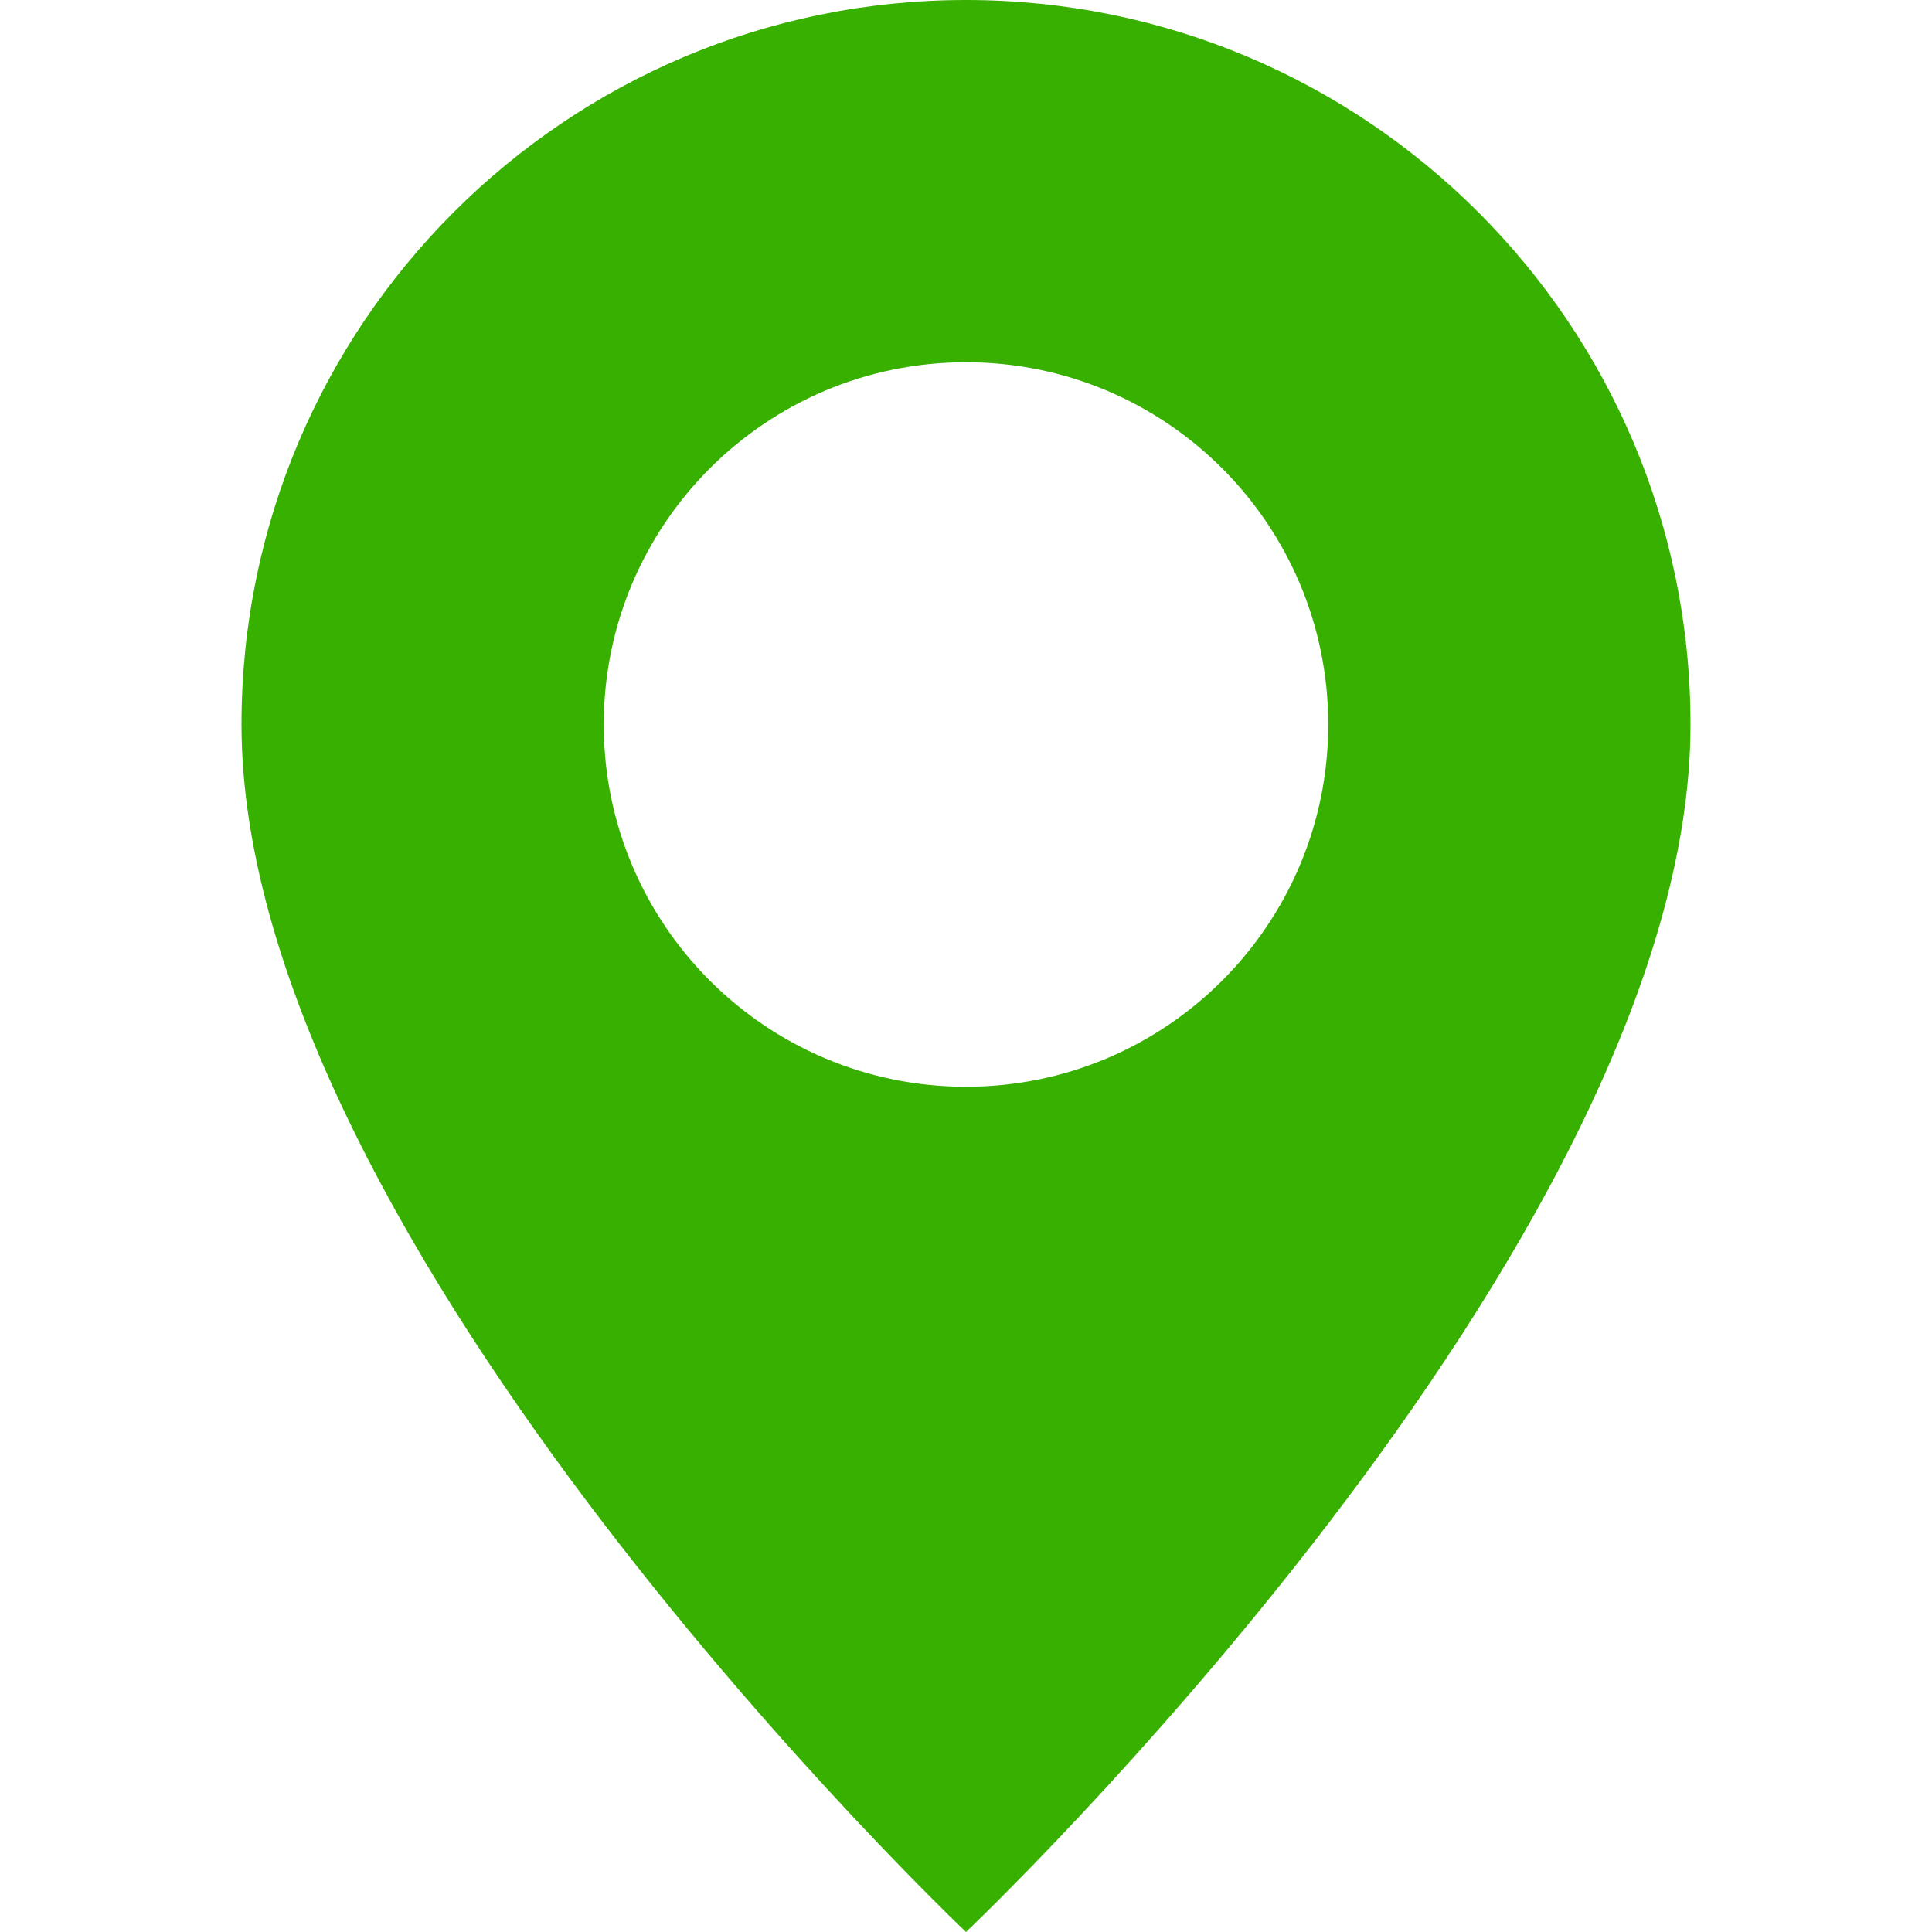
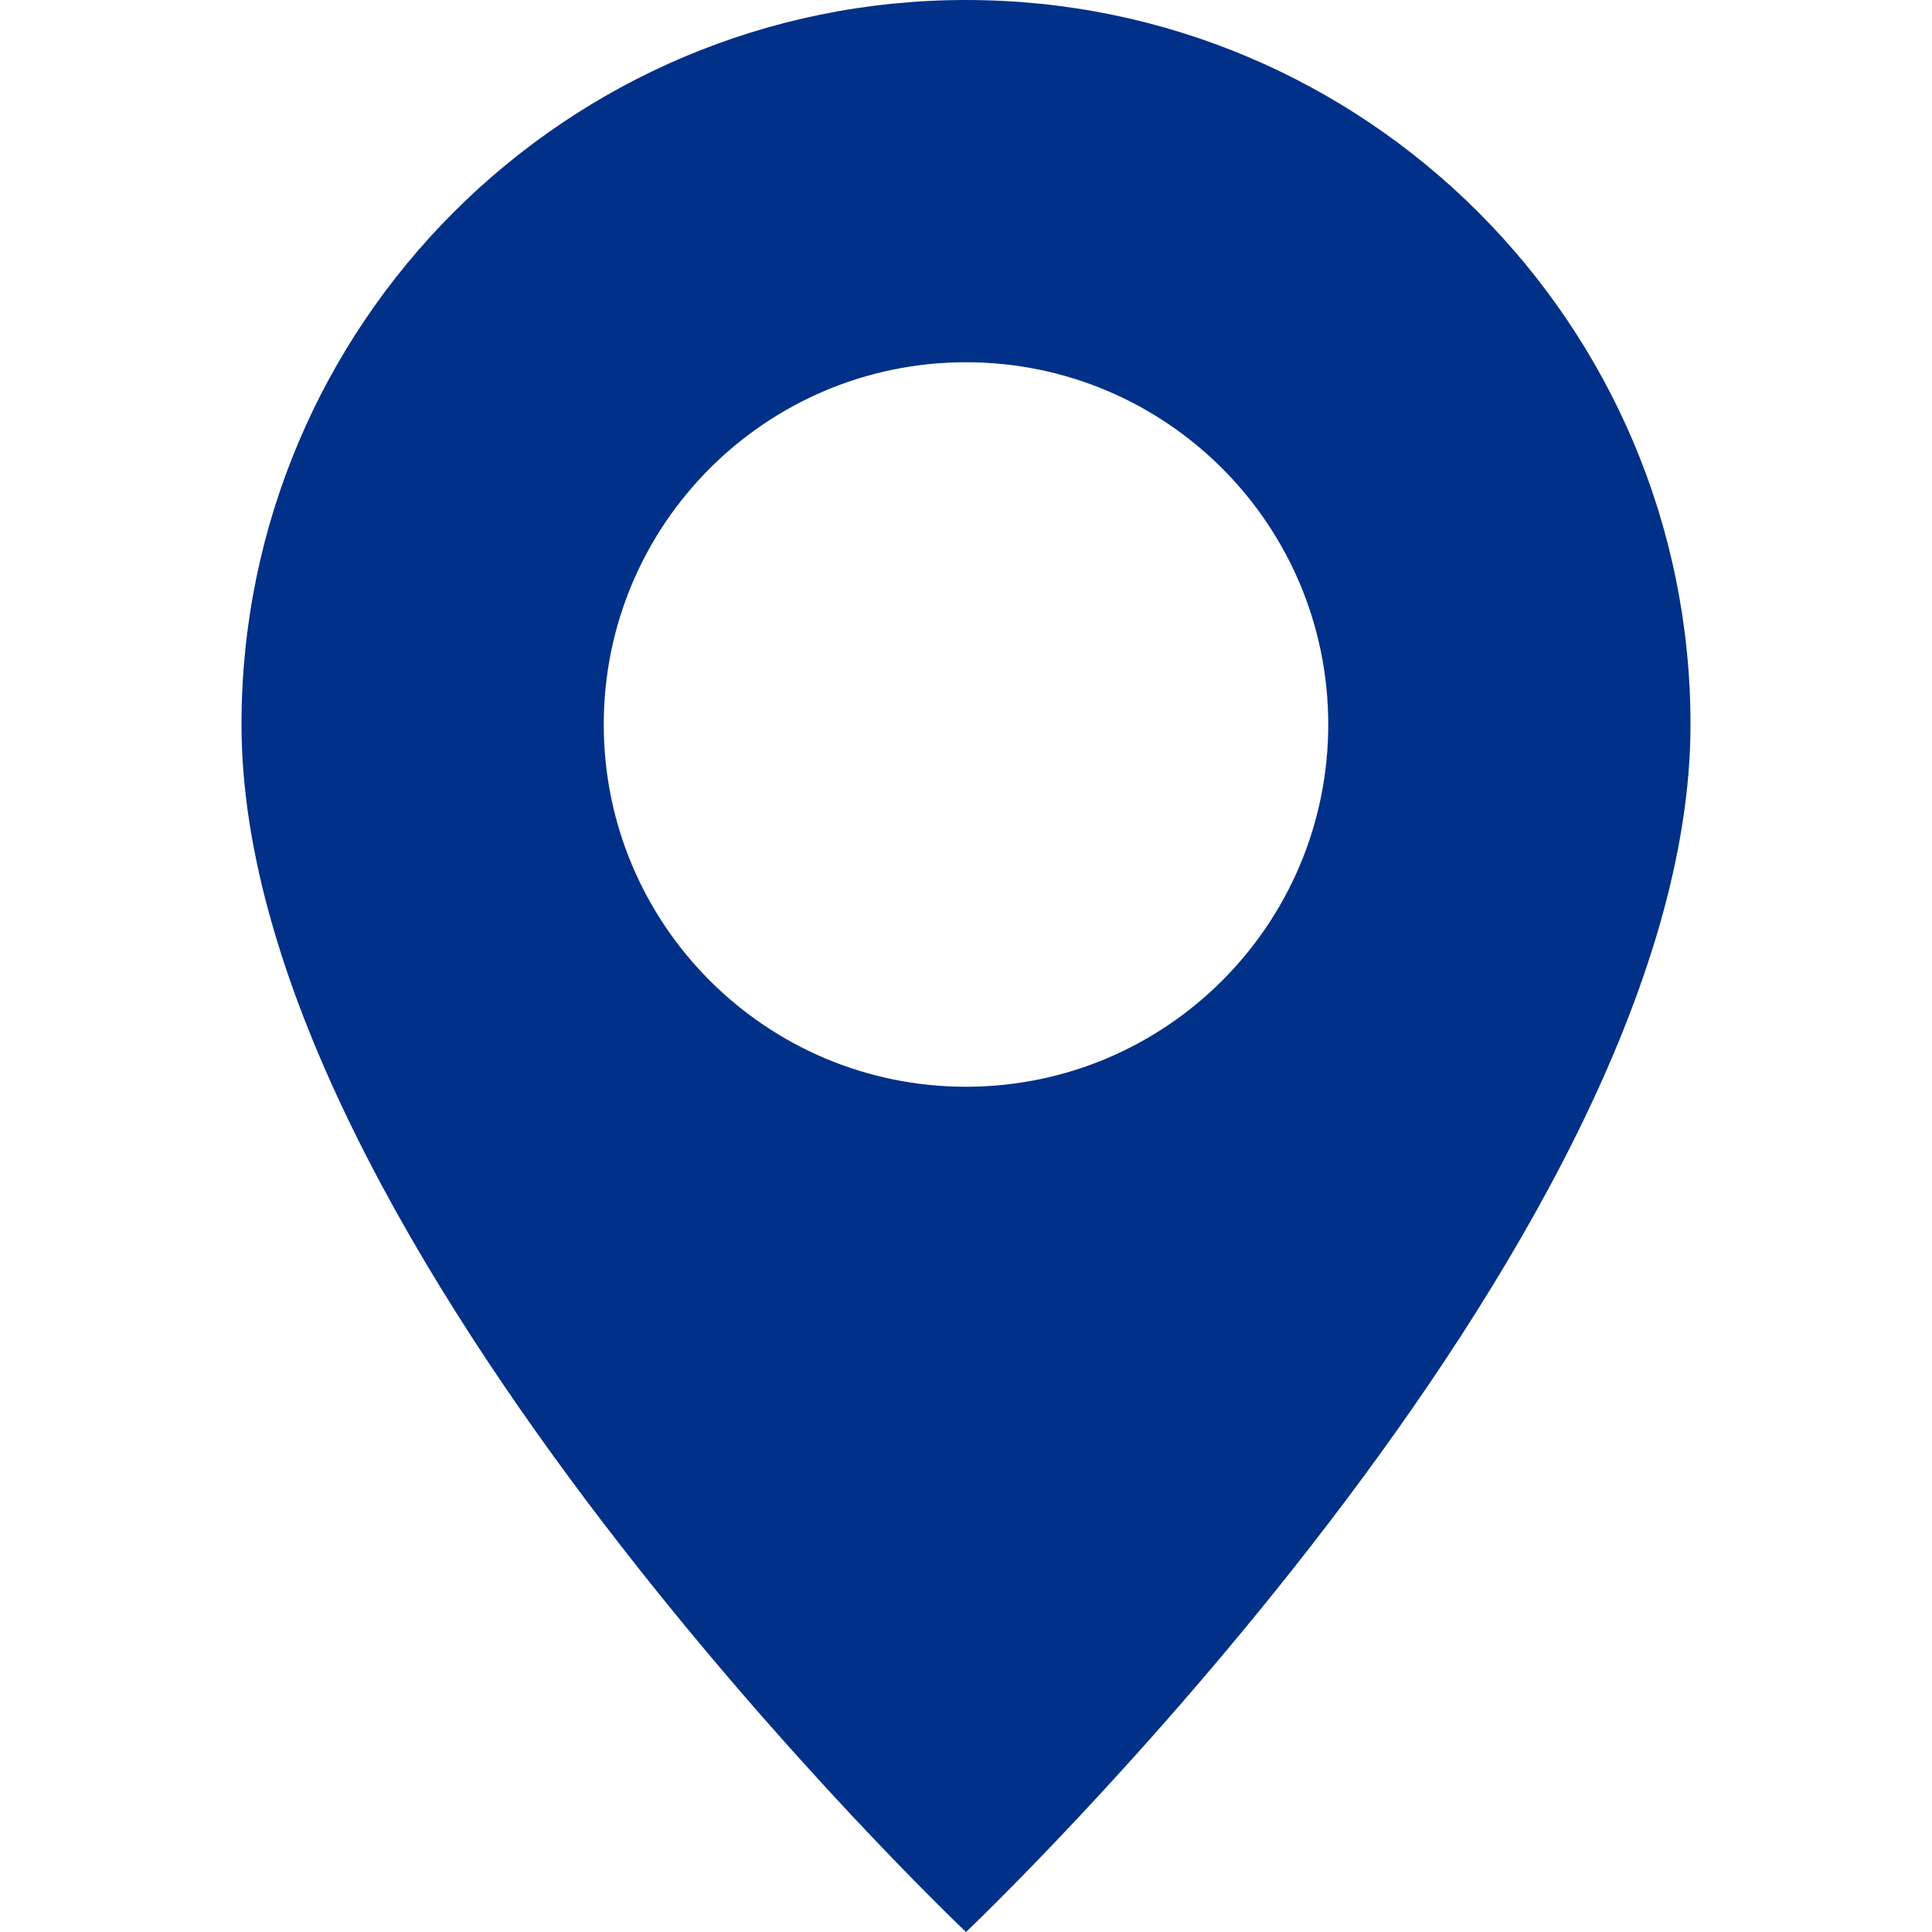
- <svg xmlns="http://www.w3.org/2000/svg" width="25px" height="25px" fill="#38b000" class="bi bi-geo-alt-fill" viewBox="0 0 16 16">
+ <svg xmlns="http://www.w3.org/2000/svg" width="25px" height="25px" fill="#003088" class="bi bi-geo-alt-fill" viewBox="0 0 16 16">
  <path d="M8 16s6-5.686 6-10A6 6 0 0 0 2 6c0 4.314 6 10 6 10zm0-7a3 3 0 1 1 0-6 3 3 0 0 1 0 6z" />
</svg>
